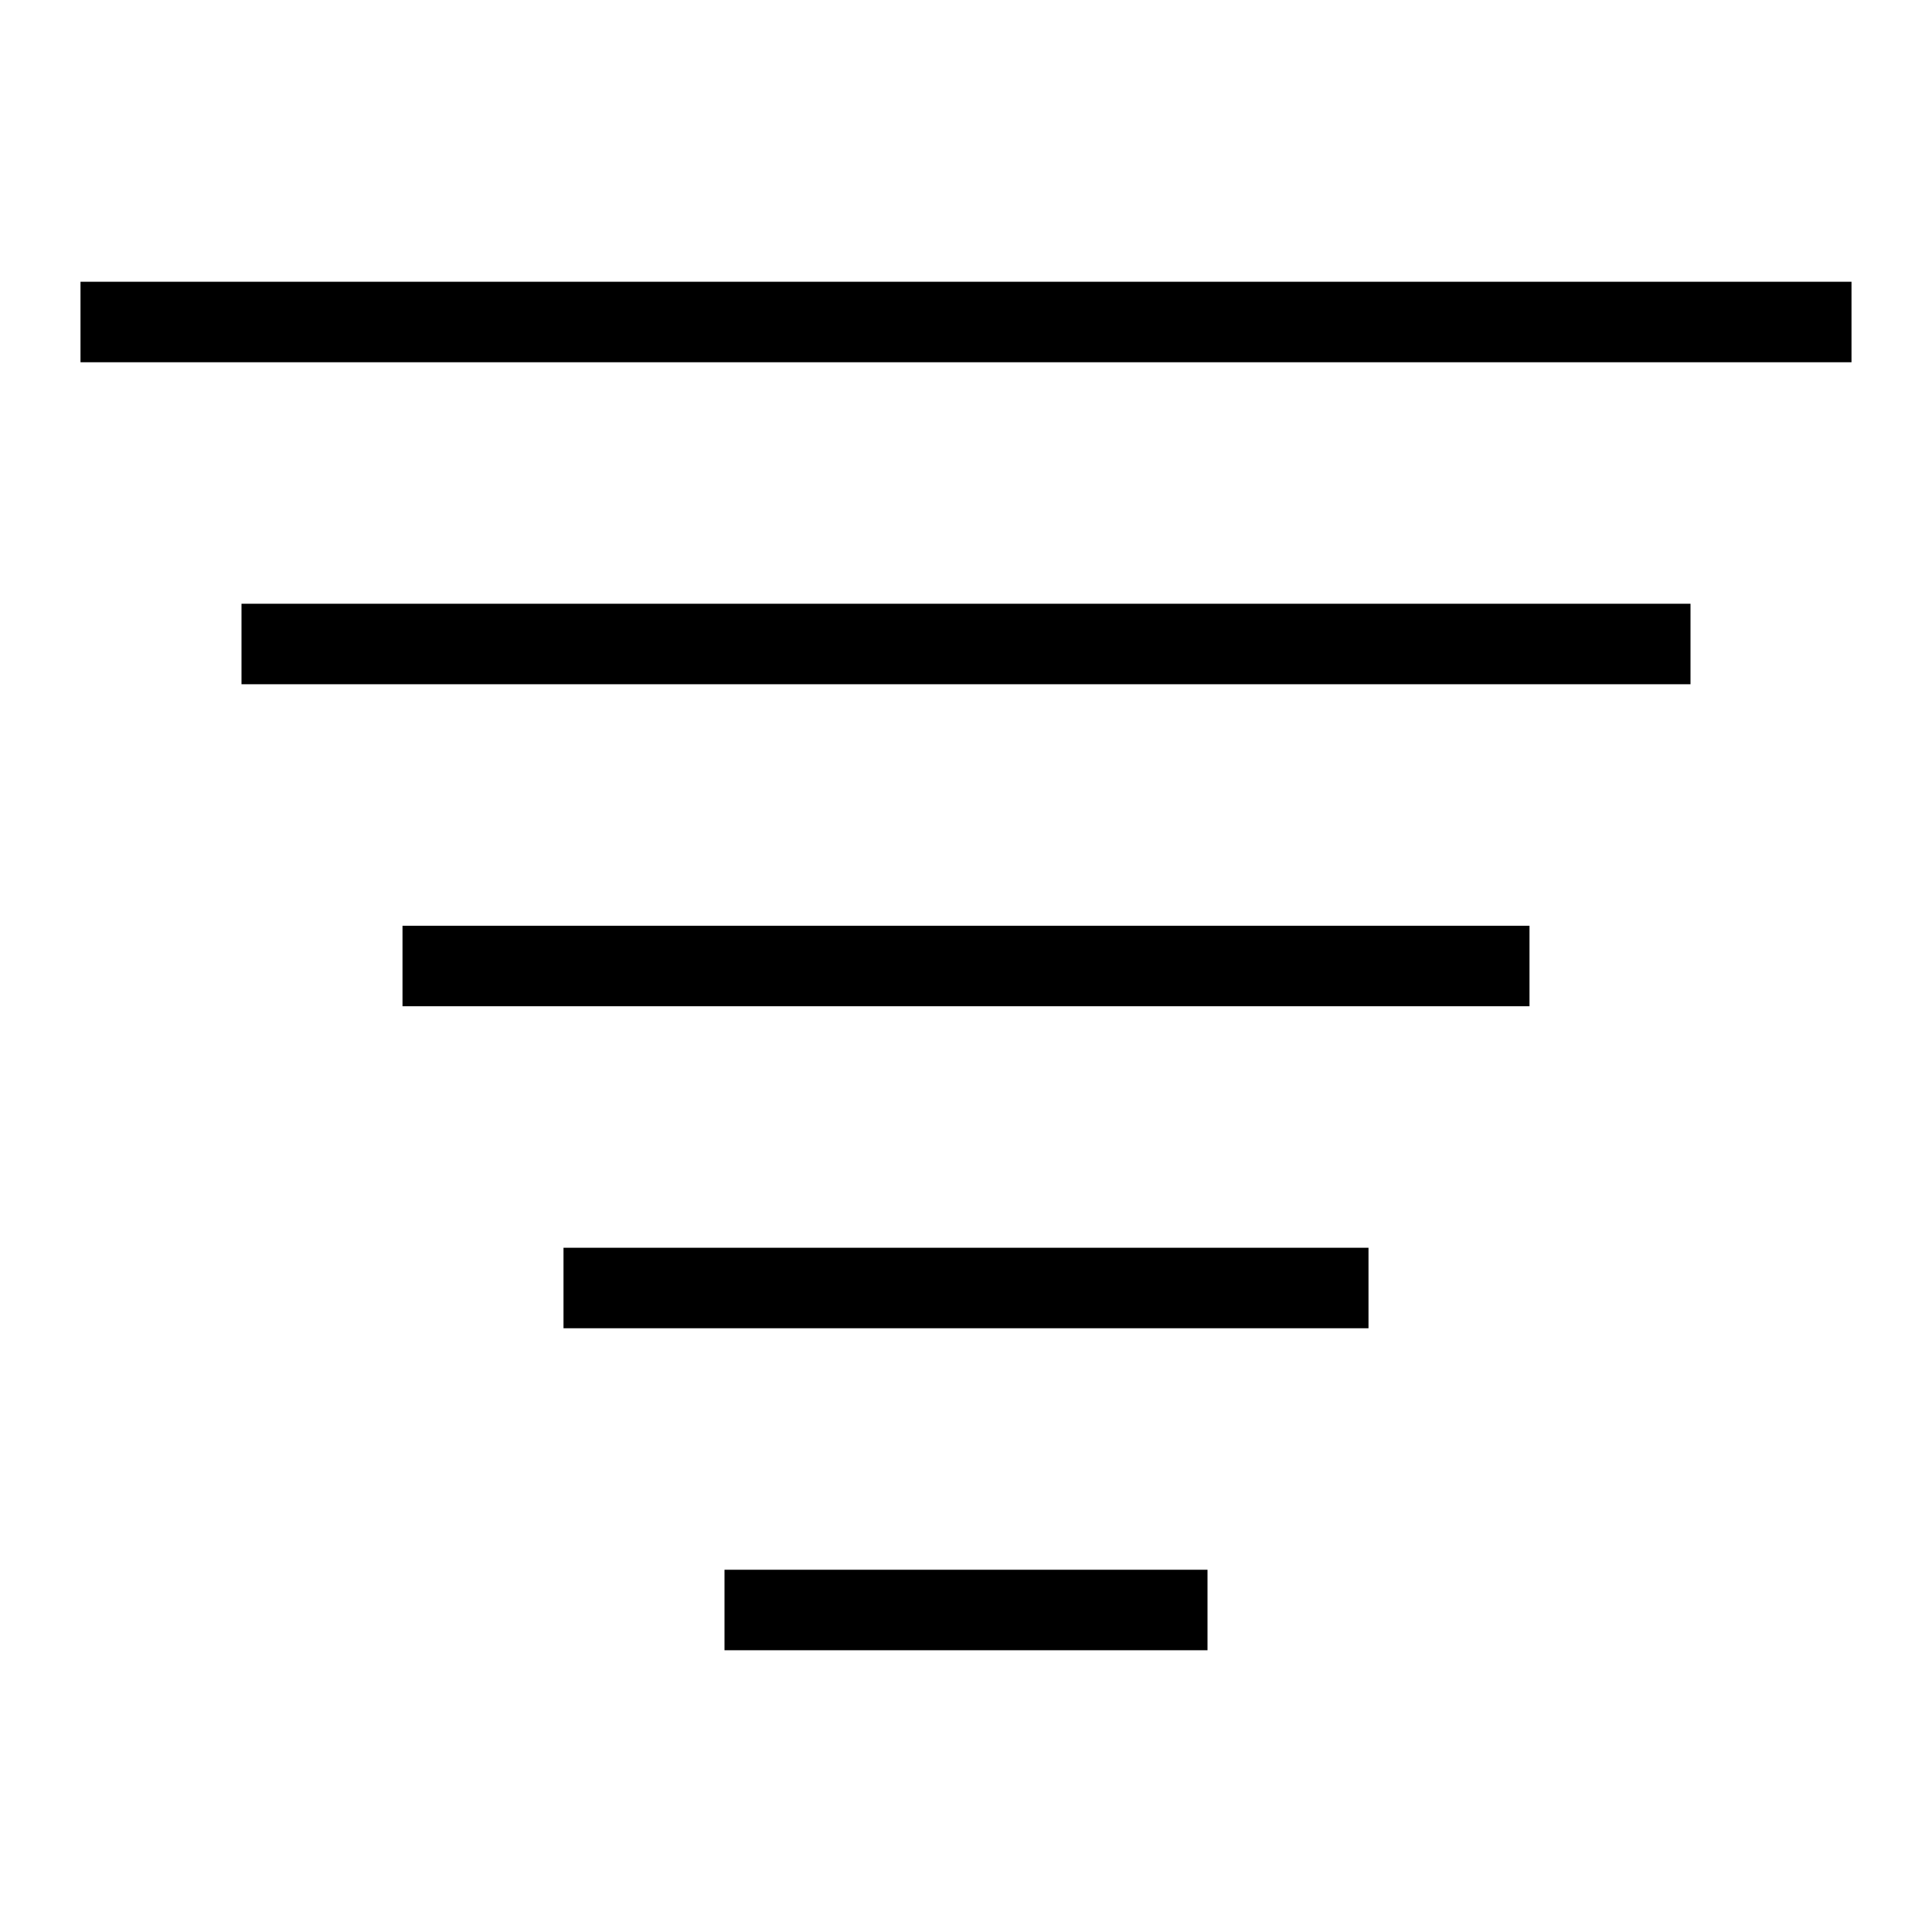
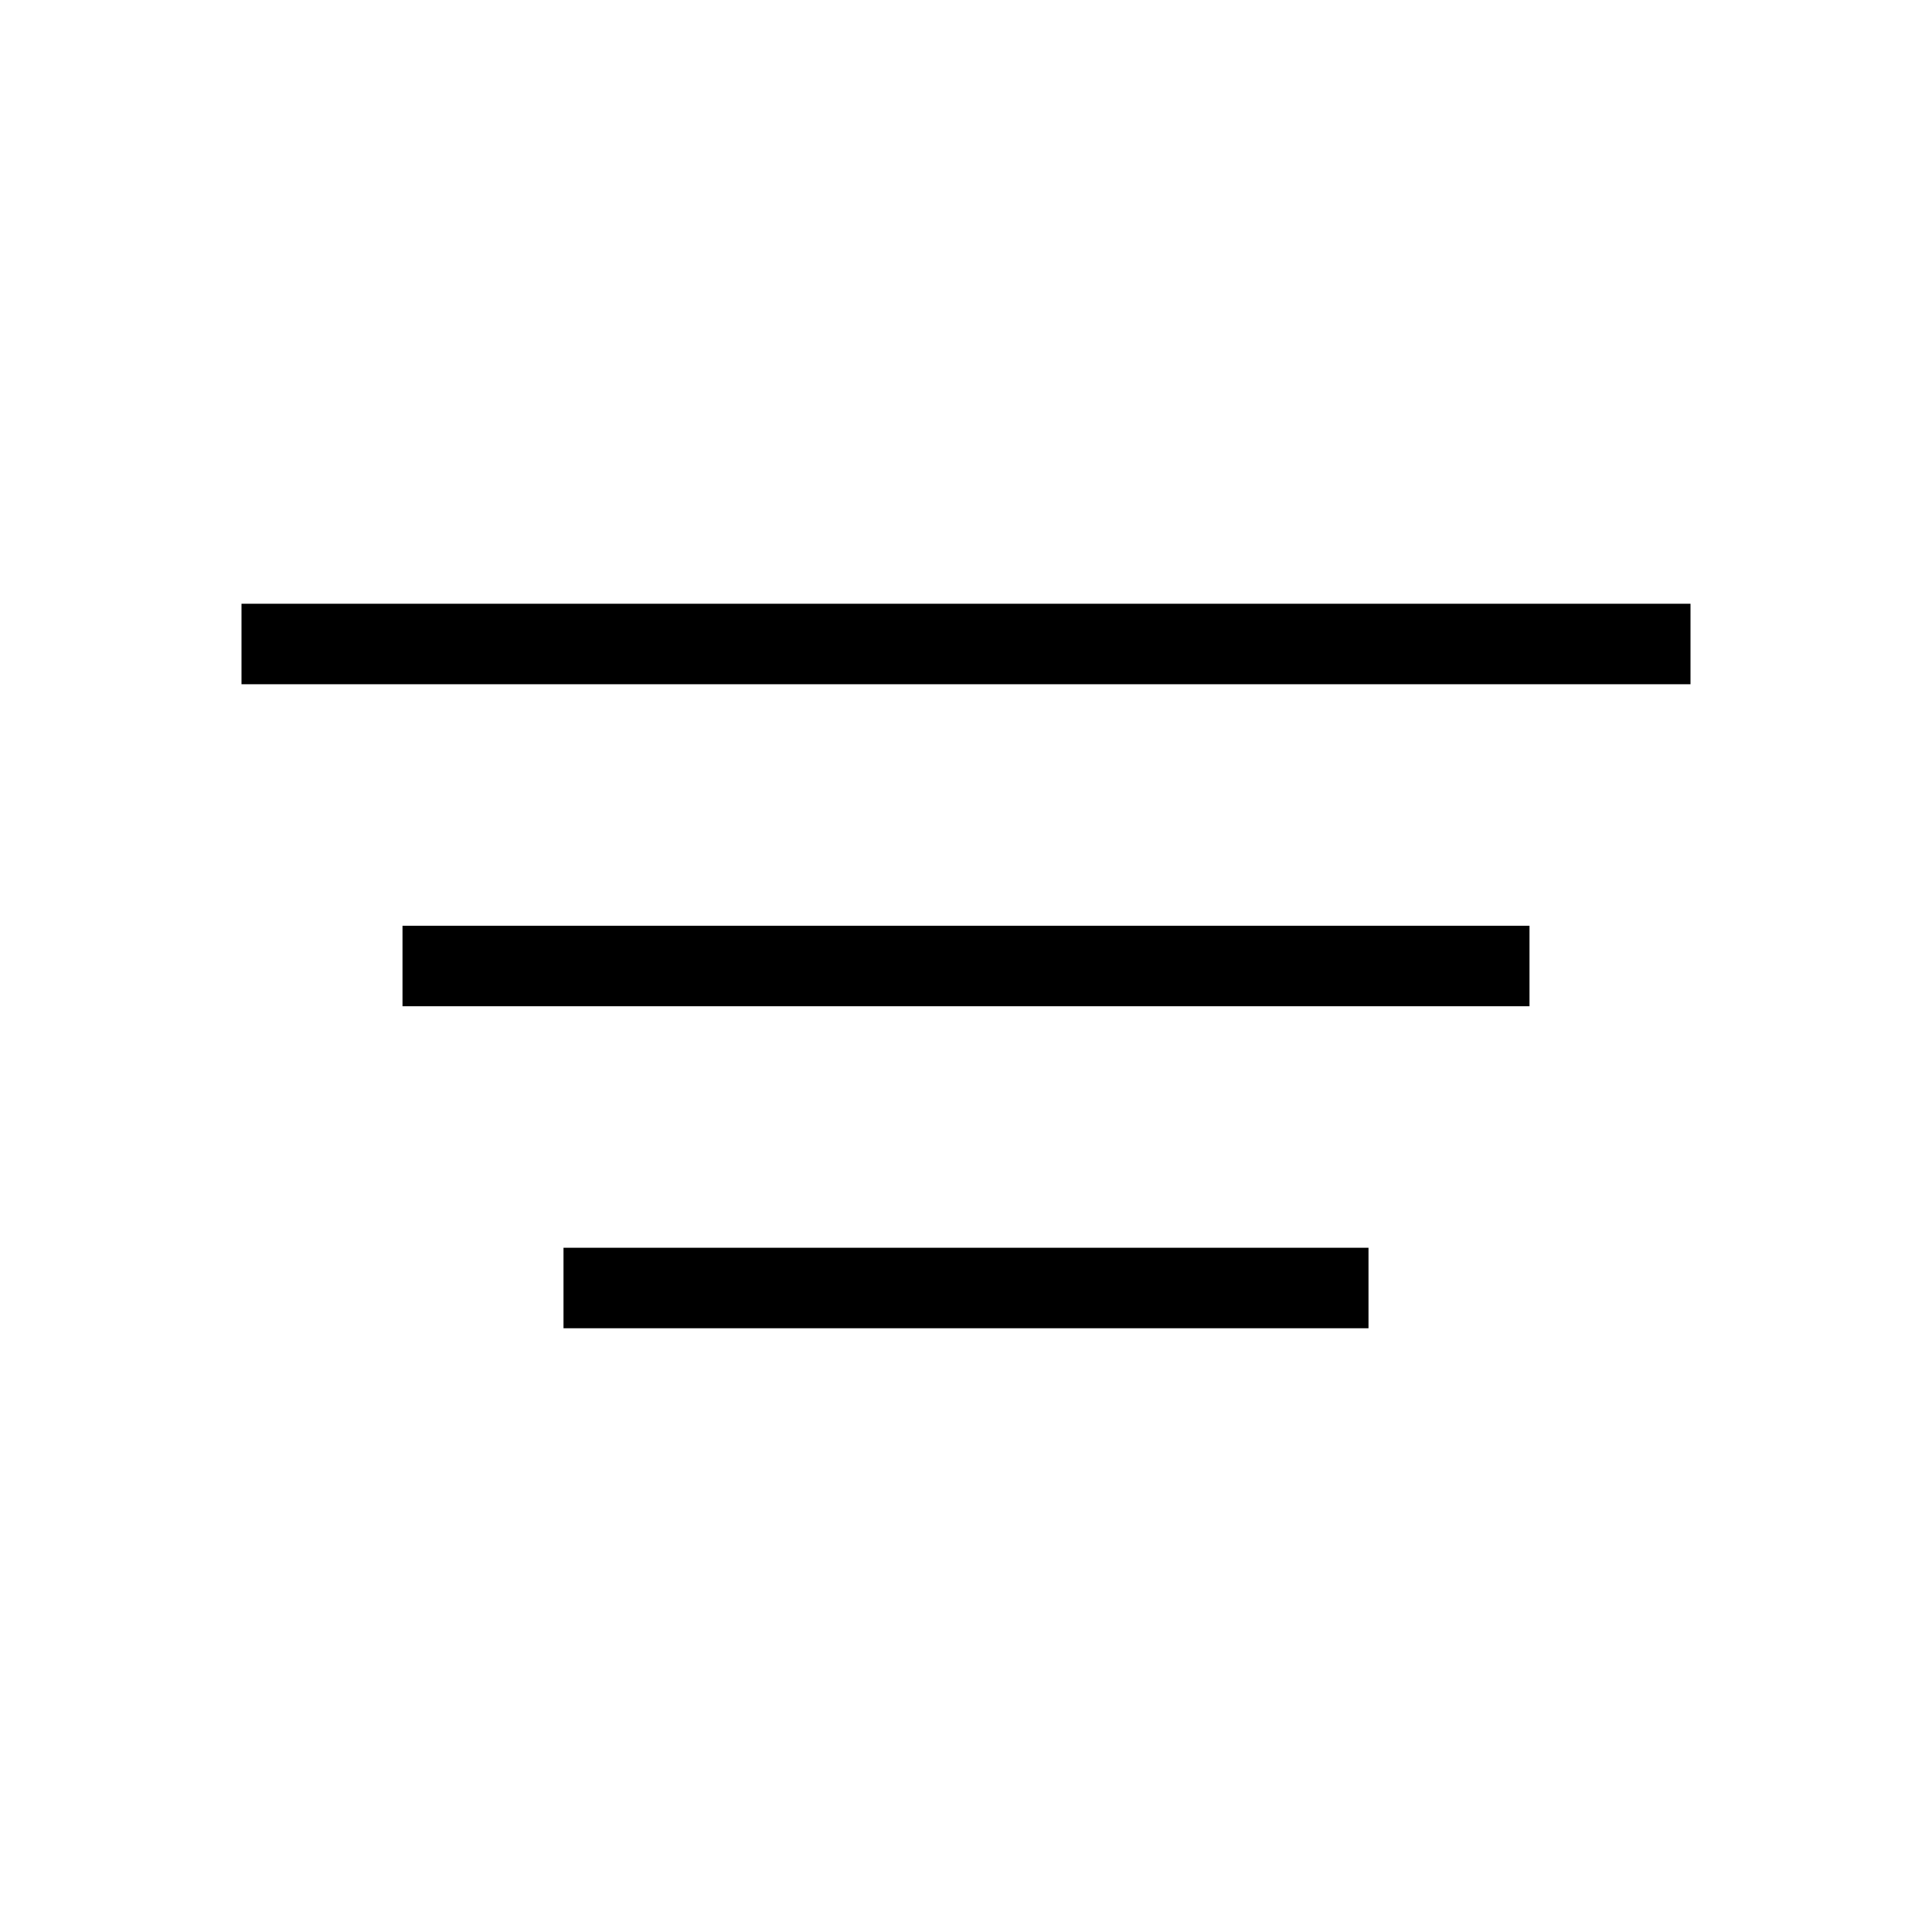
<svg xmlns="http://www.w3.org/2000/svg" width="24" height="24" viewBox="0 0 24 24" fill="none">
-   <path d="M1 4H23" stroke="black" />
  <path d="M19 12H5" stroke="black" />
  <path d="M17 16H7" stroke="black" />
  <path d="M21 8H3" stroke="black" />
-   <path d="M9 20H15" stroke="black" />
</svg>
